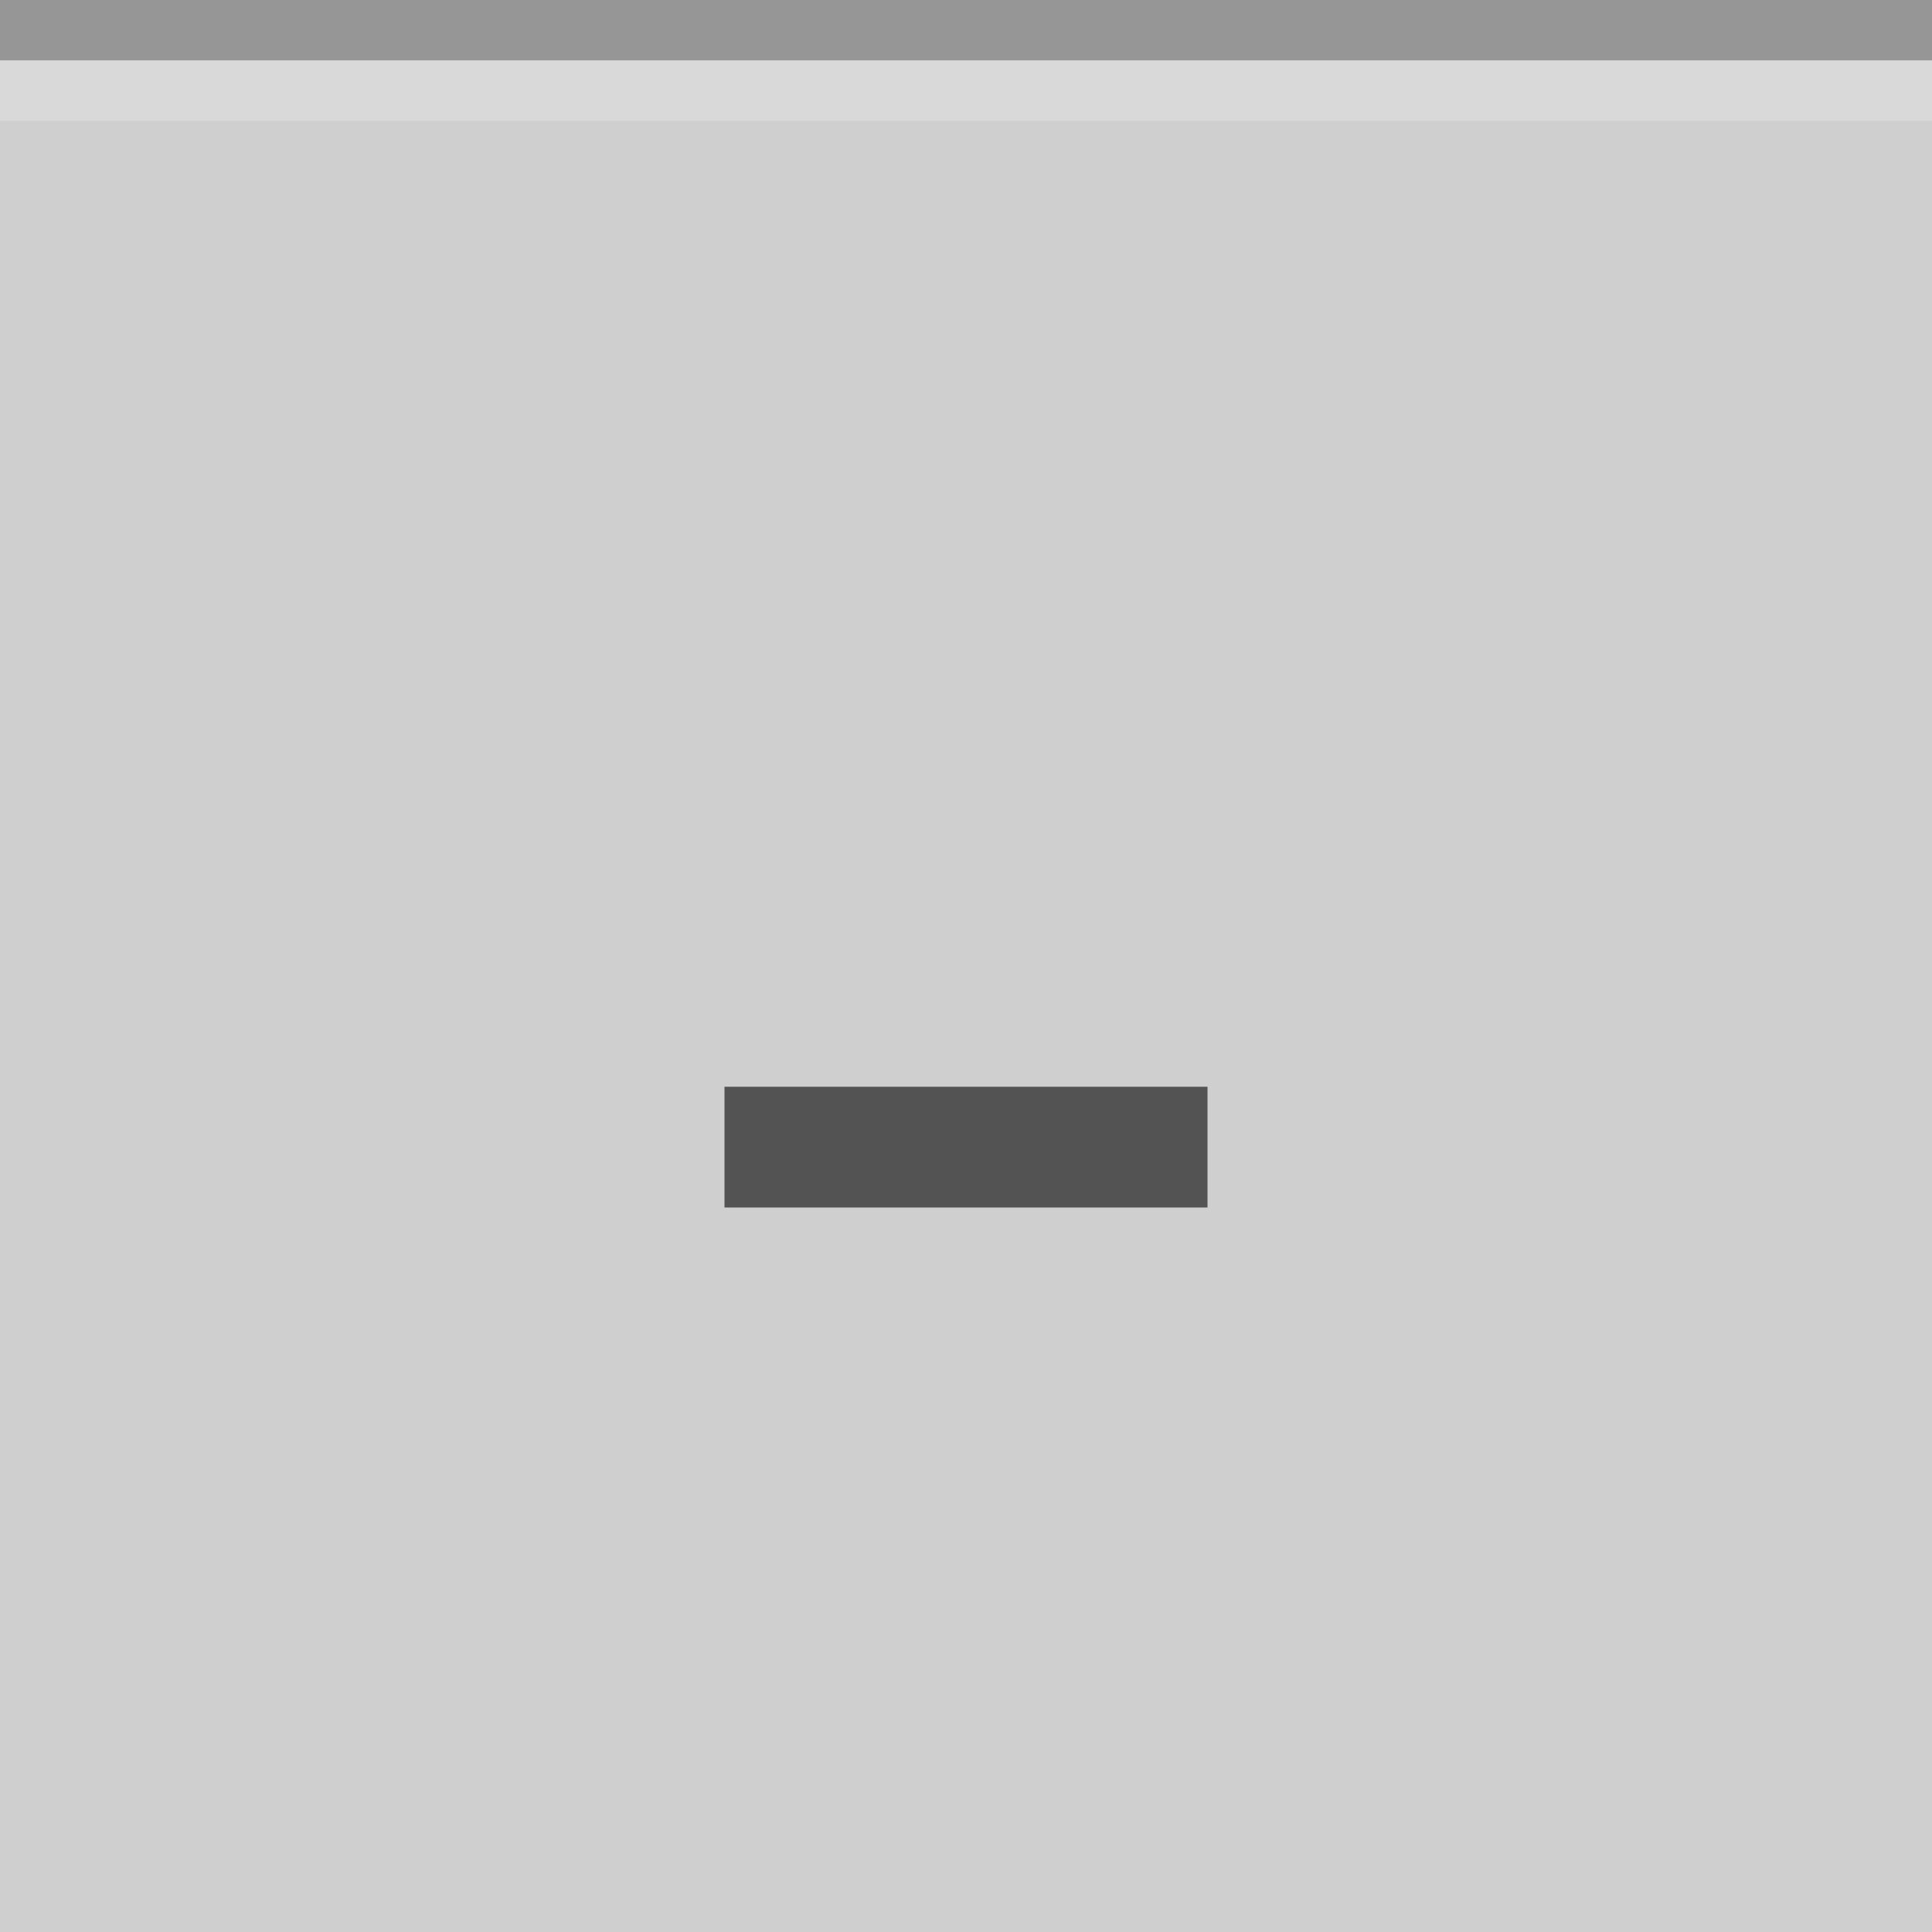
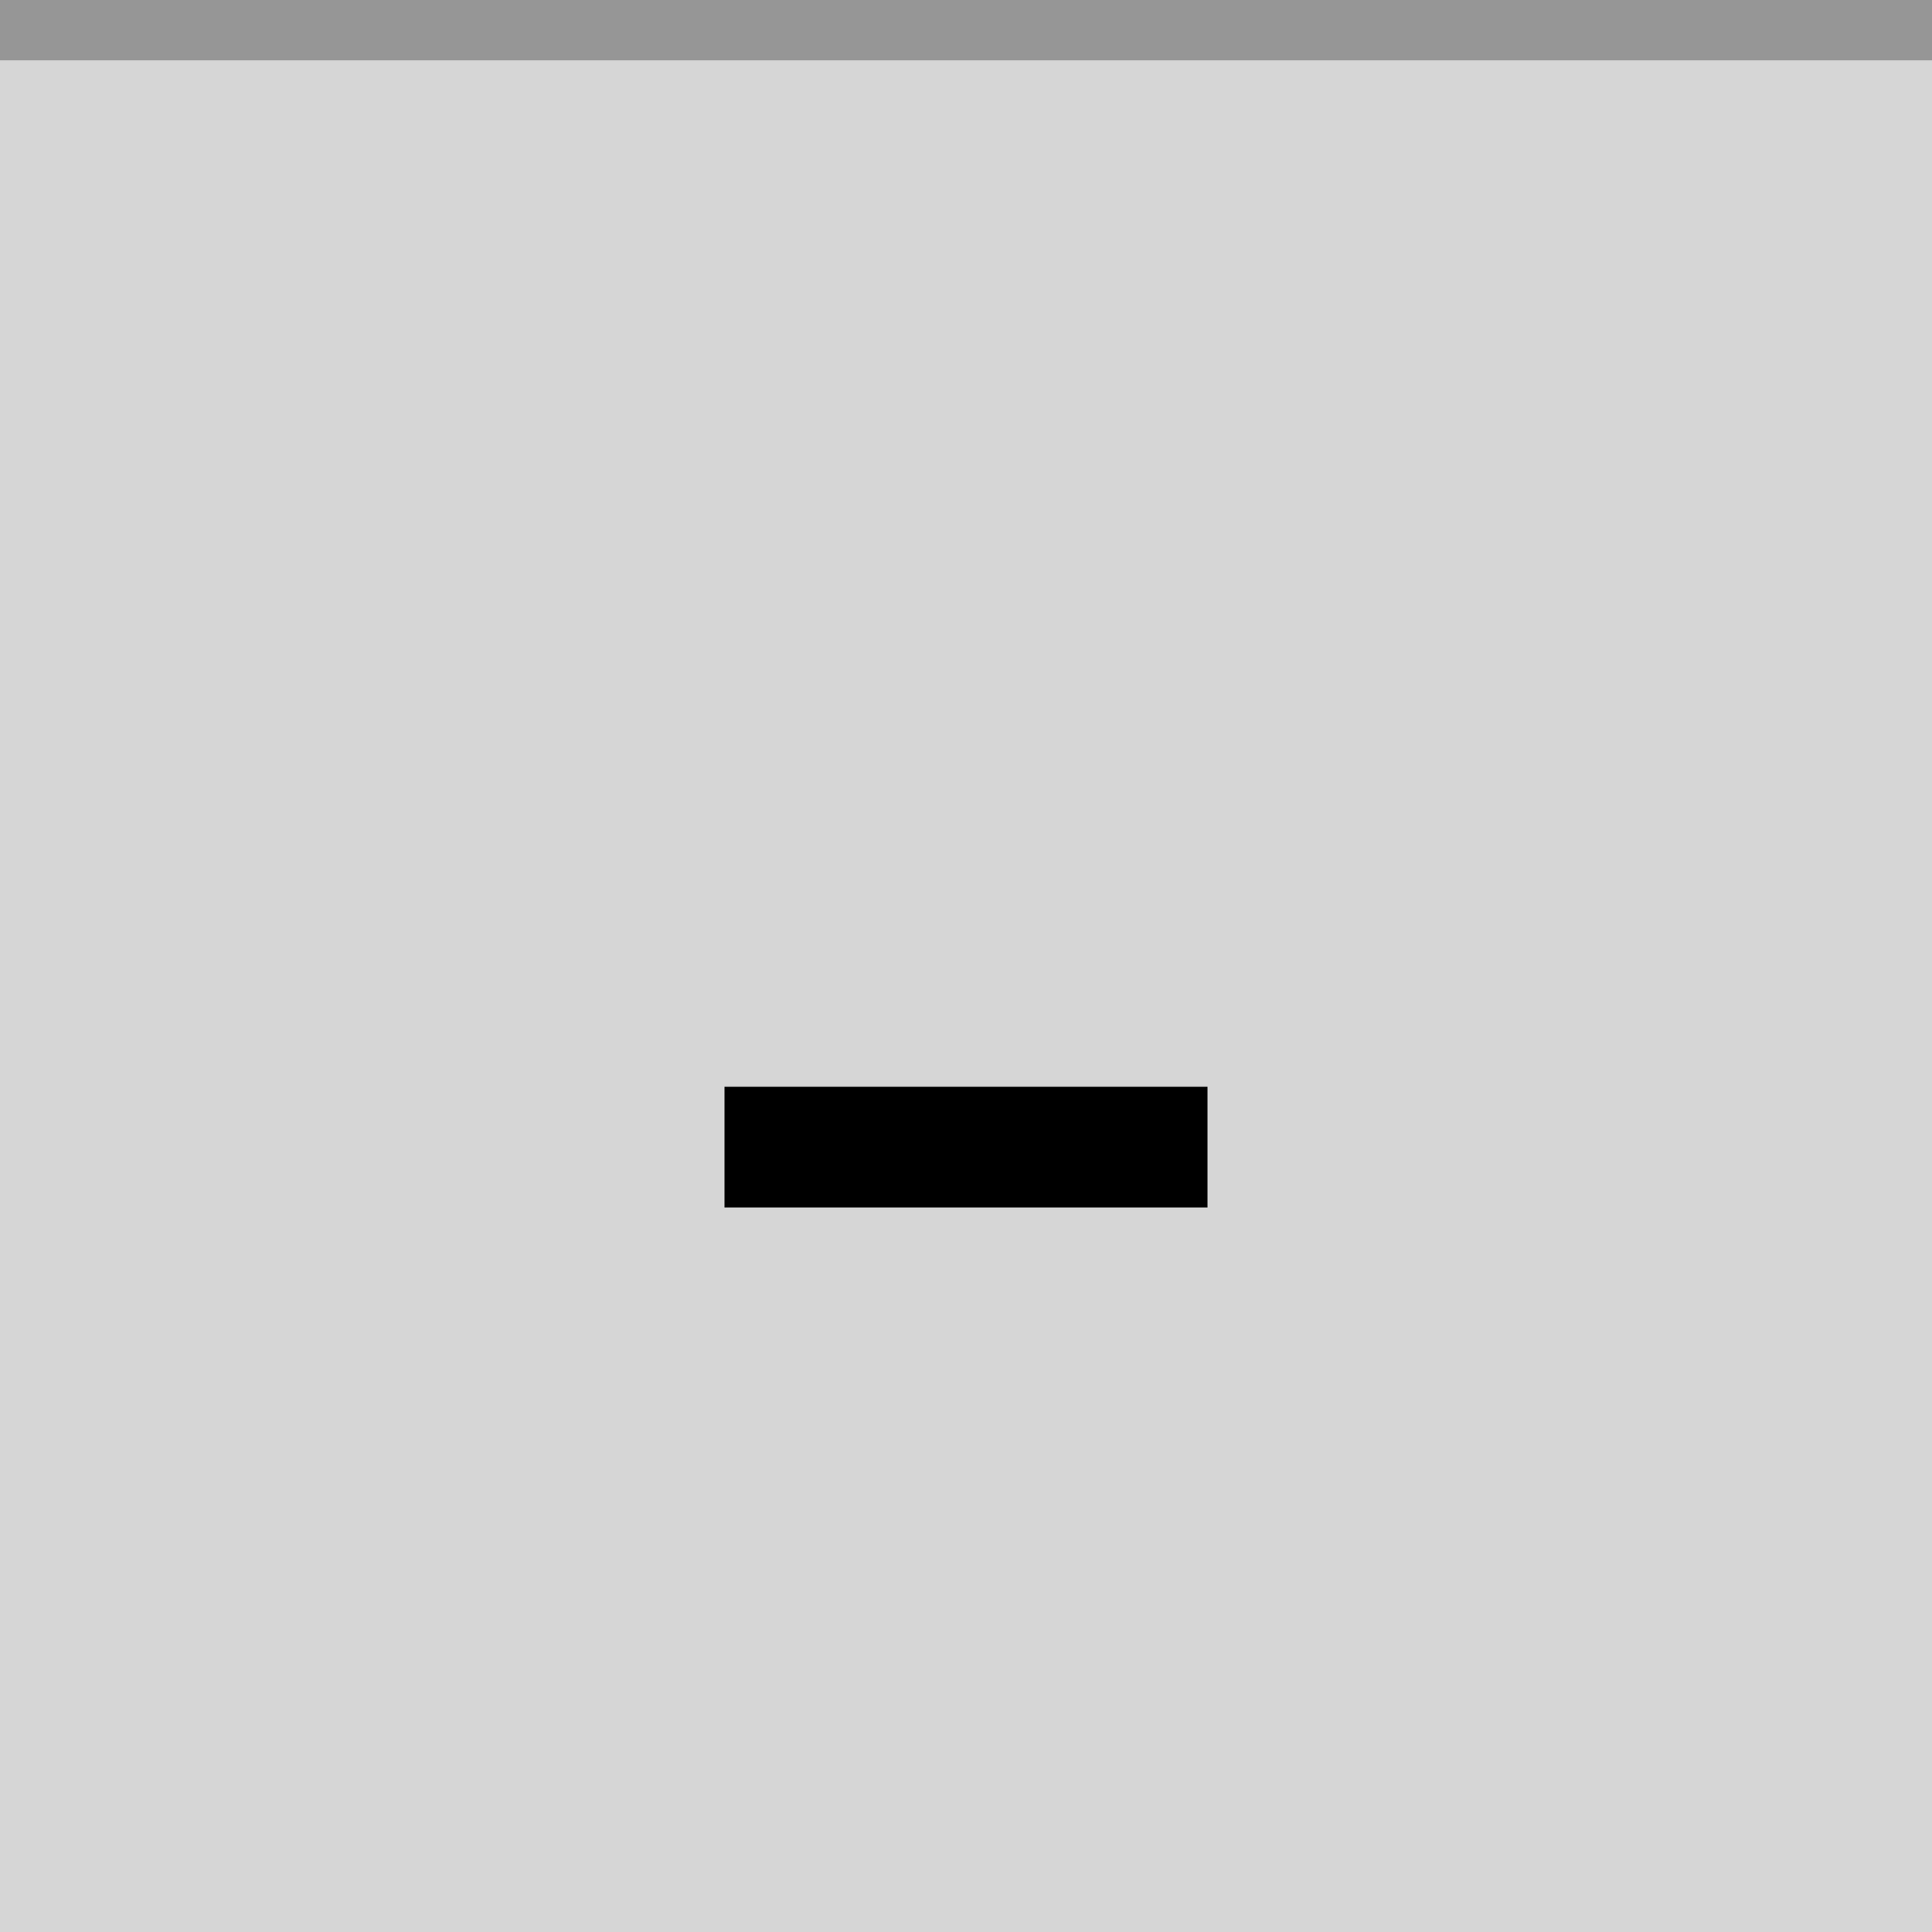
- <svg xmlns="http://www.w3.org/2000/svg" width="32" height="32" viewBox="0 0 32 32" version="1.1" id="svg12">
+ <svg xmlns="http://www.w3.org/2000/svg" id="svg12" version="1.1" viewBox="0 0 32 32" height="32" width="32">
  <defs id="defs16" />
-   <rect width="32" height="32" fill="#E0E0E0" id="rect2" style="fill:#cfcfcf;fill-opacity:1" />
-   <rect width="32" height="1" fill="#FFFFFF" fill-opacity="0.4" id="rect4" style="fill:#969696;fill-opacity:1" />
-   <g fill="#000000" opacity="0.6" id="g10">
-     <circle cx="16" cy="16" r="12" opacity="0" id="circle6" />
-     <path d="m12 18h8v2h-8z" id="path8" />
+   <rect style="fill:#d6d6d6;fill-opacity:1" id="rect2" fill="#E0E0E0" height="32" width="32" />
+   <rect style="fill:#969696;fill-opacity:1" id="rect4" fill-opacity="0.4" fill="#FFFFFF" height="1" width="32" />
+   <g style="opacity:1" id="g10" opacity="0.6" fill="#000000">
+     <circle id="circle6" opacity="0" r="12" cy="16" cx="16" />
+     <path id="path8" d="m12 18h8v2h-8z" />
  </g>
-   <rect width="32" height="1" id="rect4-3" x="0" y="1" style="opacity:0.2;fill:#ffffff;fill-opacity:1;stroke-width:4" />
</svg>
